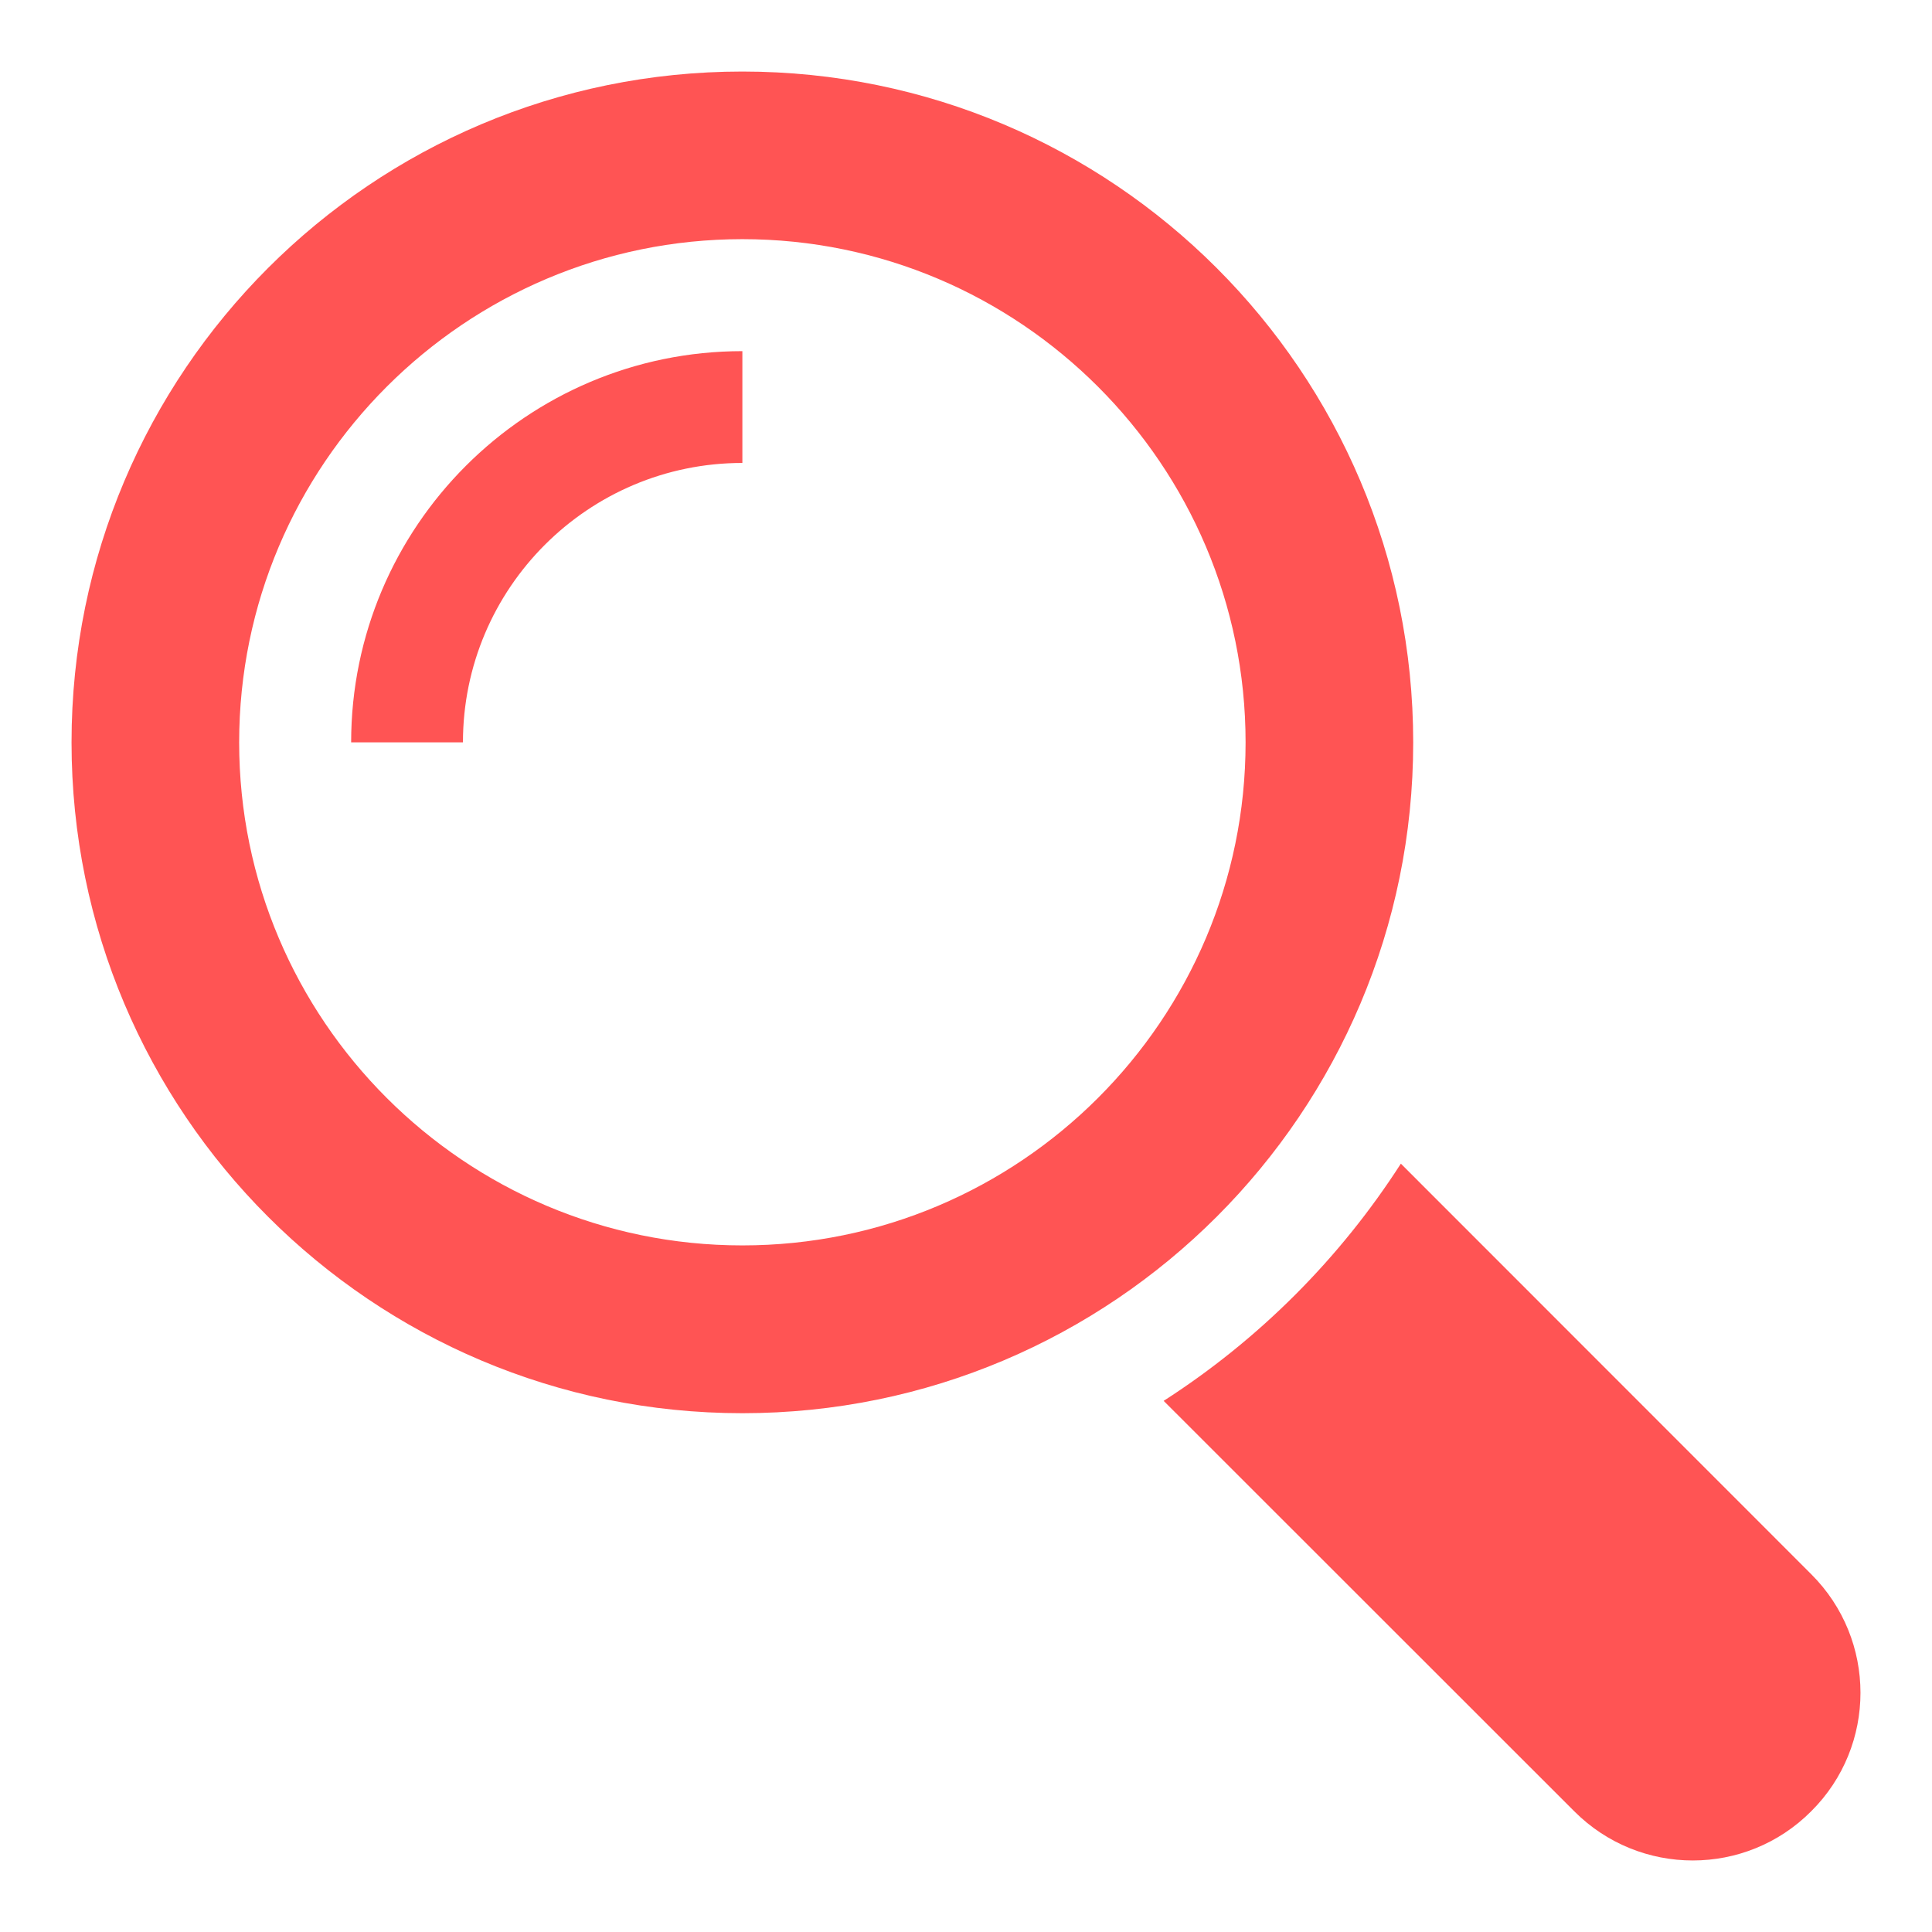
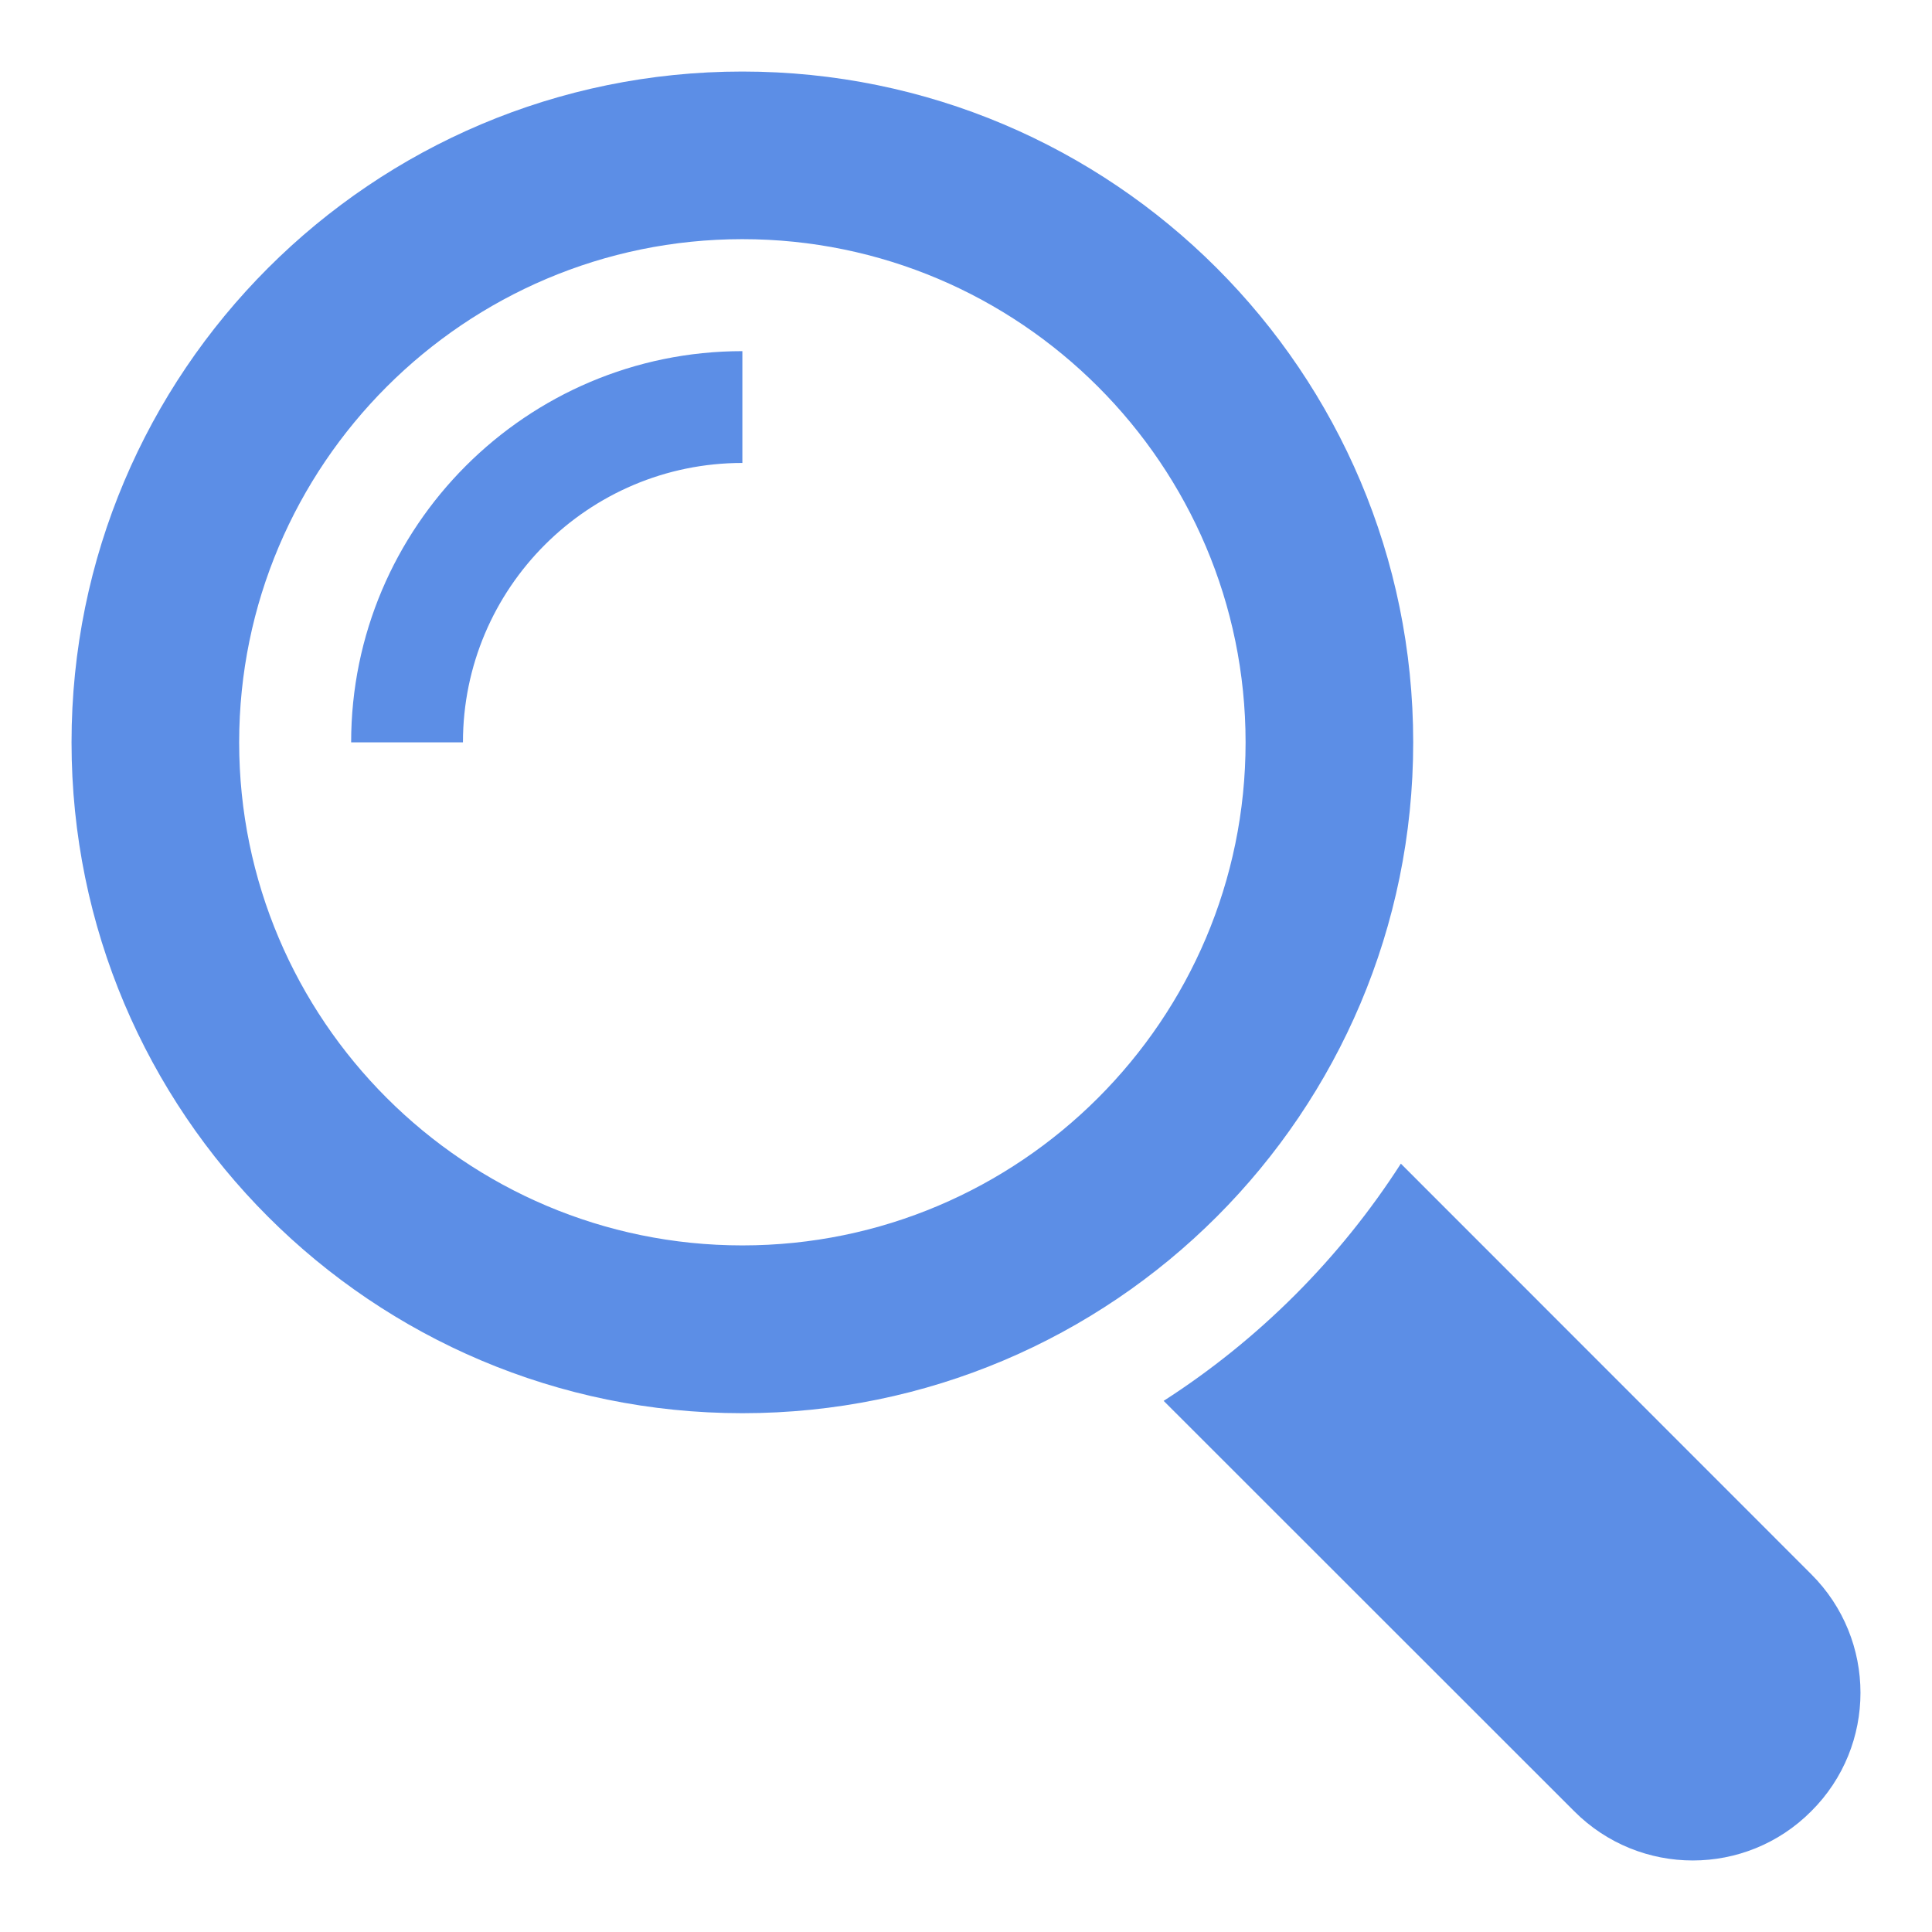
<svg xmlns="http://www.w3.org/2000/svg" version="1.1" width="1080" height="1080" viewBox="0 0 1080 1080" xml:space="preserve">
  <defs>
</defs>
-   <g transform="matrix(1 0 0 1 540 540)" id="f2fb07ae-f418-46a4-84ab-767f34cc7e66">
+   <rect x="0" y="0" width="100%" height="100%" fill="transparent" />
+   <g transform="matrix(1 0 0 1 540 540)" id="62890b30-1203-4dd5-a65c-e815588e8350">
    <rect style="stroke: none; stroke-width: 1; stroke-dasharray: none; stroke-linecap: butt; stroke-dashoffset: 0; stroke-linejoin: miter; stroke-miterlimit: 4; fill: rgb(255,255,255); fill-rule: nonzero; opacity: 1; visibility: hidden;" vector-effect="non-scaling-stroke" x="-540" y="-540" rx="0" ry="0" width="1080" height="1080" />
  </g>
-   <g transform="matrix(1 0 0 1 540 540)" id="8736a97e-6749-4ae9-a5a8-33dce012d5dd">
+   <g transform="matrix(1 0 0 1 540 540)" id="047d0b0c-0cef-496a-b59c-b0e226bc5343">
</g>
-   <g transform="matrix(1 0 0 1 540 540)" id="0d367774-2d24-4b30-a822-32c30e64bf4b">
-     <path style="stroke: rgb(0,0,0); stroke-width: 0; stroke-dasharray: none; stroke-linecap: butt; stroke-dashoffset: 0; stroke-linejoin: miter; stroke-miterlimit: 4; fill: rgb(255,84,84); fill-rule: nonzero; opacity: 1;" vector-effect="non-scaling-stroke" transform=" translate(-500.01, -500.01)" d="M 972.5 840 L 743.1 610.5 C 708.9 663.7 663.7 708.9 610.5 743.1 L 840 972.5 C 876.6 1009.2 936 1009.2 972.5 972.5 C 1009.2 936 1009.2 876.6 972.5 840 z M 750 375 C 750 167.9 582.1 0 375 0 C 167.9 0 0 167.9 0 375 C 0 582.1 167.9 750 375 750 C 582.1 750 750 582.1 750 375 z M 375 656.2 C 219.9 656.2 93.7 530.1 93.7 375 C 93.7 219.9 219.9 93.7 375 93.7 C 530.1 93.7 656.3 219.9 656.3 375 C 656.3 530.1 530.1 656.2 375 656.2 z M 156.3 375 L 218.8 375 C 218.8 288.8 288.8 218.8 375 218.8 L 375 156.3 C 254.4 156.3 156.3 254.4 156.3 375 z" stroke-linecap="round" />
+   <g transform="matrix(NaN NaN NaN NaN 0 0)">
+     <g style="">
+ </g>
+   </g>
+   <g transform="matrix(NaN NaN NaN NaN 0 0)">
+     <g style="">
+ </g>
+   </g>
+   <g transform="matrix(NaN NaN NaN NaN 0 0)">
+     <g style="">
+ </g>
+   </g>
+   <g transform="matrix(NaN NaN NaN NaN 0 0)">
+     <g style="">
+ </g>
+   </g>
+   <g transform="matrix(NaN NaN NaN NaN 0 0)">
+     <g style="">
+ </g>
+   </g>
+   <g transform="matrix(NaN NaN NaN NaN 0 0)">
+     <g style="">
+ </g>
+   </g>
+   <g transform="matrix(1 0 0 1 540 540)">
+     <g style="" vector-effect="non-scaling-stroke">
+       <g transform="matrix(1 0 0 1 0 0)">
+         <rect style="stroke: none; stroke-width: 1; stroke-dasharray: none; stroke-linecap: butt; stroke-dashoffset: 0; stroke-linejoin: miter; stroke-miterlimit: 4; fill: rgb(92,142,230); fill-rule: nonzero; opacity: 1; visibility: hidden;" vector-effect="non-scaling-stroke" x="-540" y="-540" rx="0" ry="0" width="1080" height="1080" />
+       </g>
+       <g transform="matrix(1 0 0 1 0 0)">
+         <path style="stroke: rgb(0,0,0); stroke-width: 0; stroke-dasharray: none; stroke-linecap: butt; stroke-dashoffset: 0; stroke-linejoin: miter; stroke-miterlimit: 4; fill: rgb(92,142,230); fill-rule: nonzero; opacity: 1;" vector-effect="non-scaling-stroke" transform=" translate(-500.01, -500.01)" d="M 972.5 840 L 743.1 610.5 C 708.9 663.7 663.7 708.9 610.5 743.1 L 840 972.5 C 876.6 1009.2 936 1009.2 972.5 972.5 C 1009.2 936 1009.2 876.6 972.5 840 z M 750 375 C 750 167.9 582.1 0 375 0 C 167.9 0 0 167.9 0 375 C 0 582.1 167.9 750 375 750 C 582.1 750 750 582.1 750 375 z M 375 656.2 C 219.9 656.2 93.7 530.1 93.7 375 C 93.7 219.9 219.9 93.7 375 93.7 C 530.1 93.7 656.3 219.9 656.3 375 C 656.3 530.1 530.1 656.2 375 656.2 z M 156.3 375 L 218.8 375 C 218.8 288.8 288.8 218.8 375 218.8 L 375 156.3 C 254.4 156.3 156.3 254.4 156.3 375 z" stroke-linecap="round" />
+       </g>
+     </g>
  </g>
  <g transform="matrix(NaN NaN NaN NaN 0 0)">
    <g style="">
</g>
  </g>
  <g transform="matrix(NaN NaN NaN NaN 0 0)">
    <g style="">
</g>
  </g>
  <g transform="matrix(NaN NaN NaN NaN 0 0)">
    <g style="">
</g>
  </g>
  <g transform="matrix(NaN NaN NaN NaN 0 0)">
    <g style="">
</g>
  </g>
</svg>
